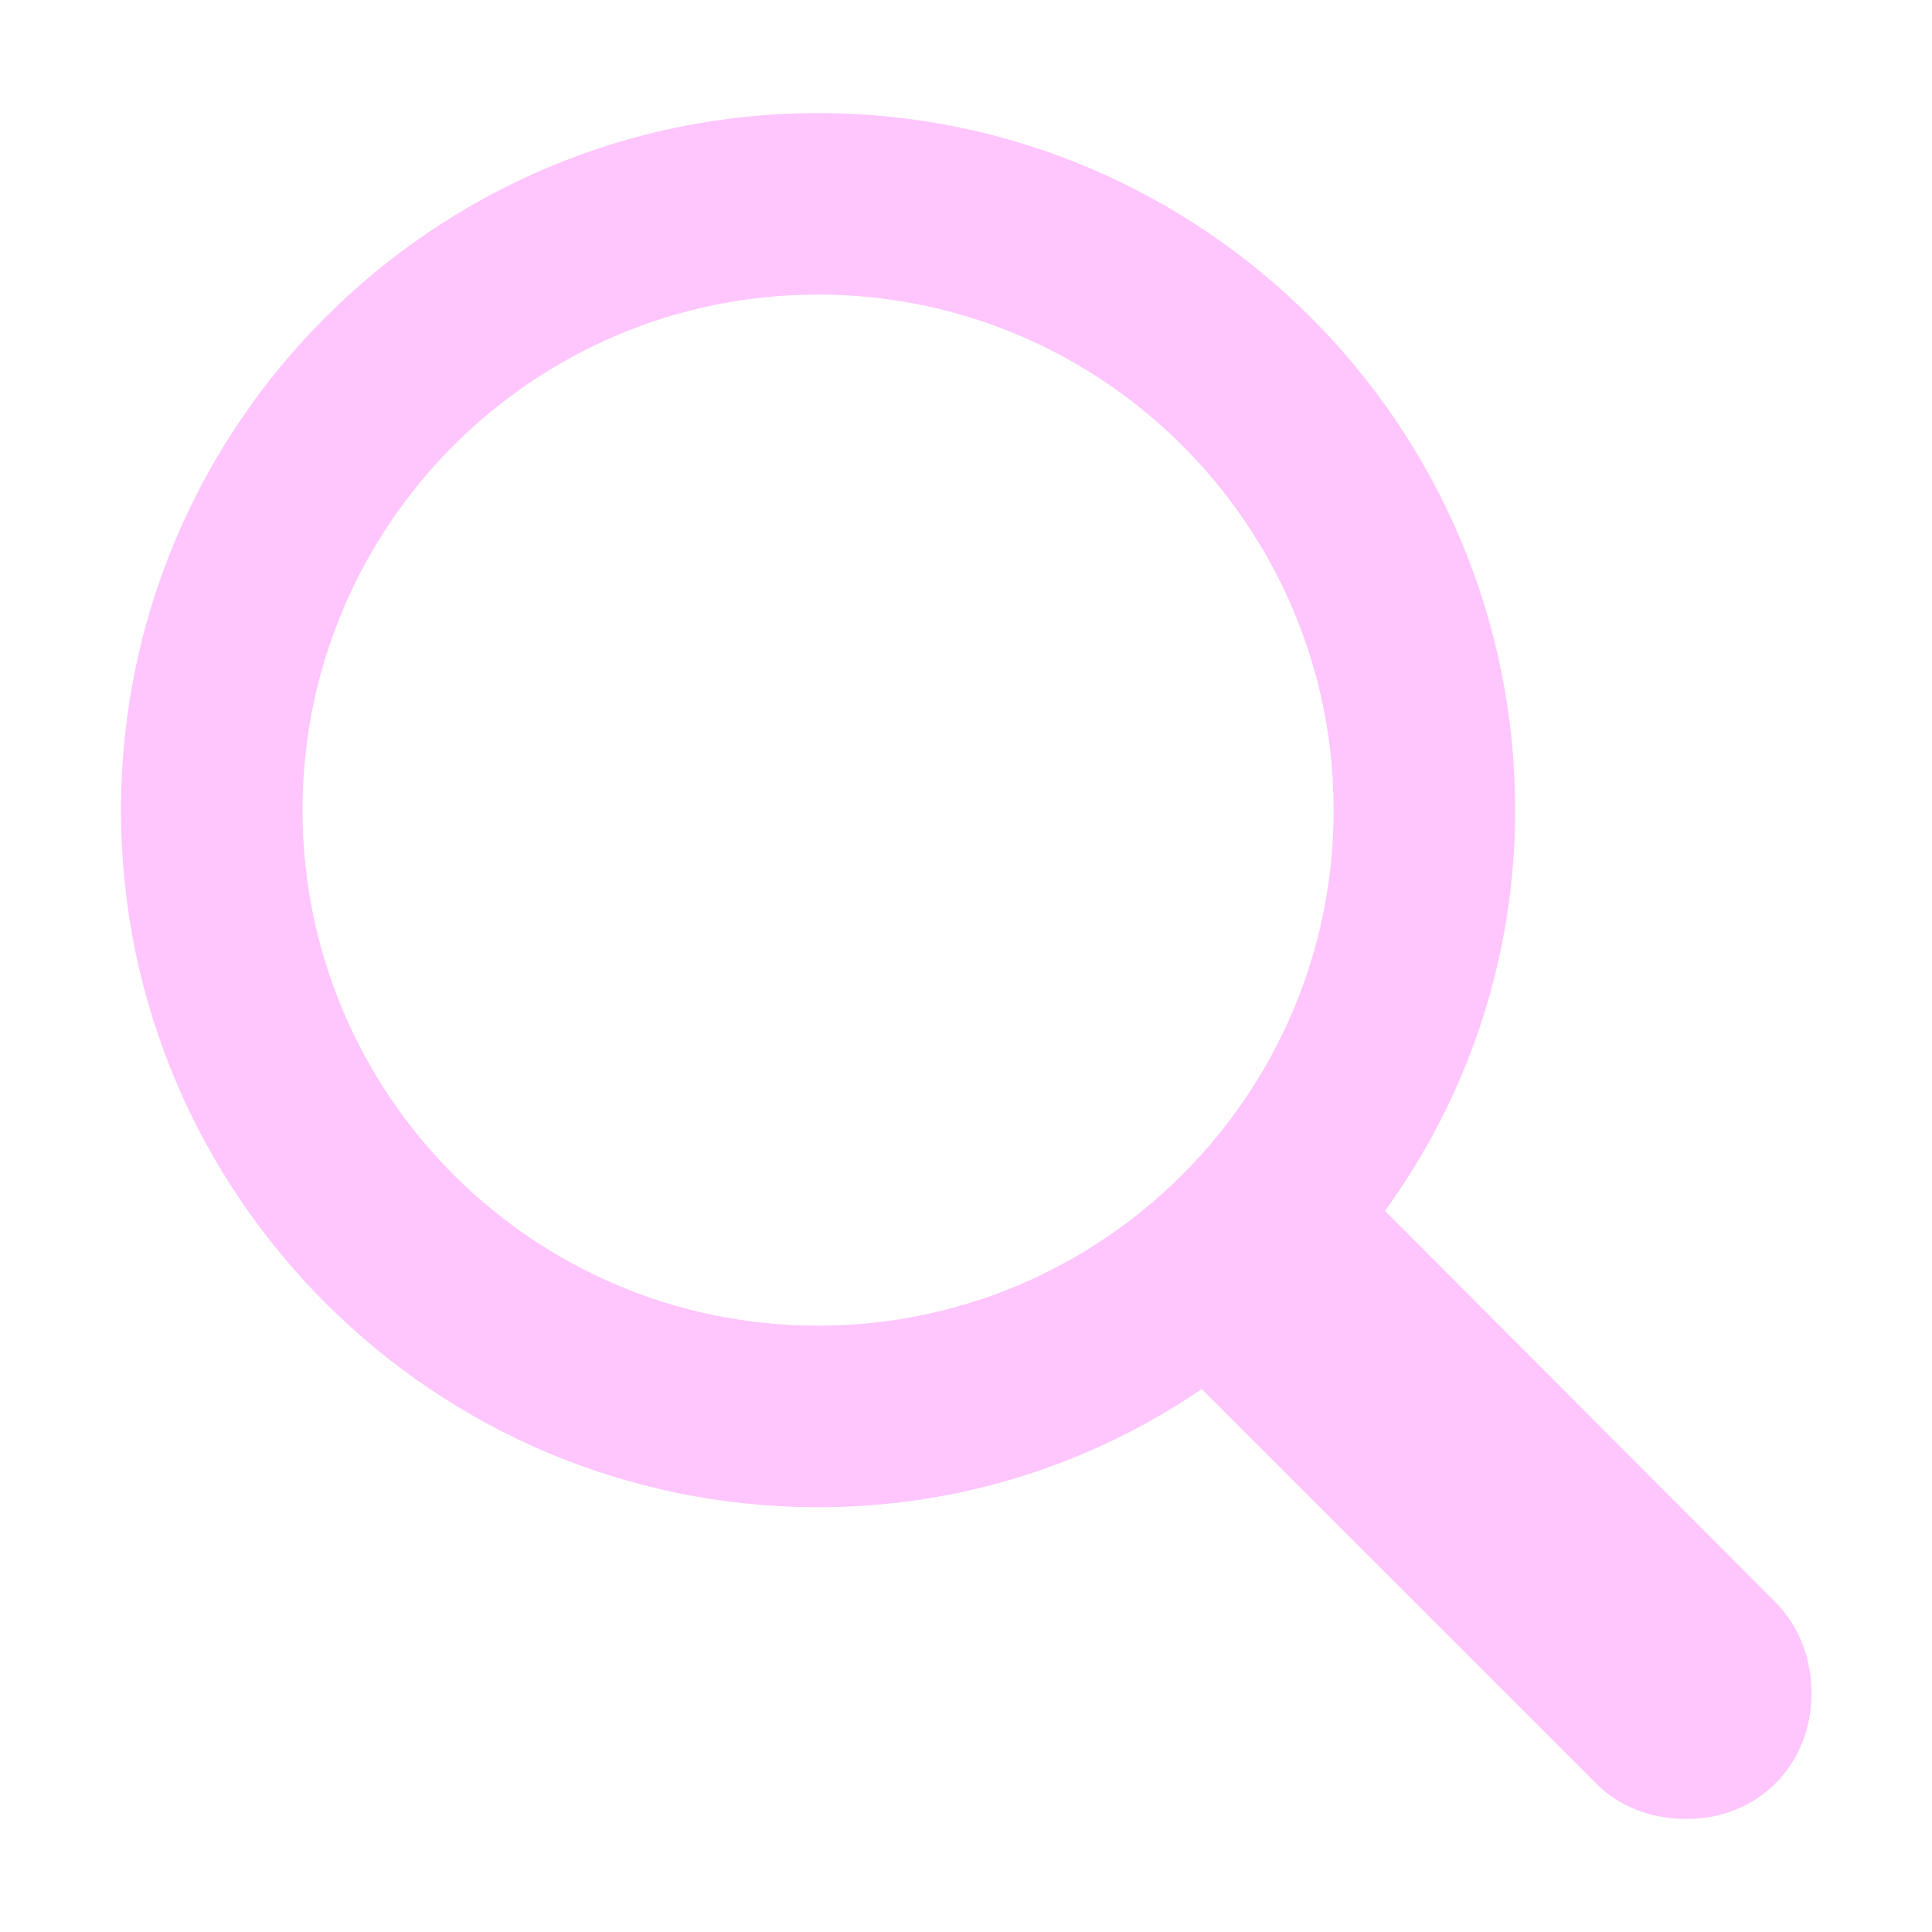
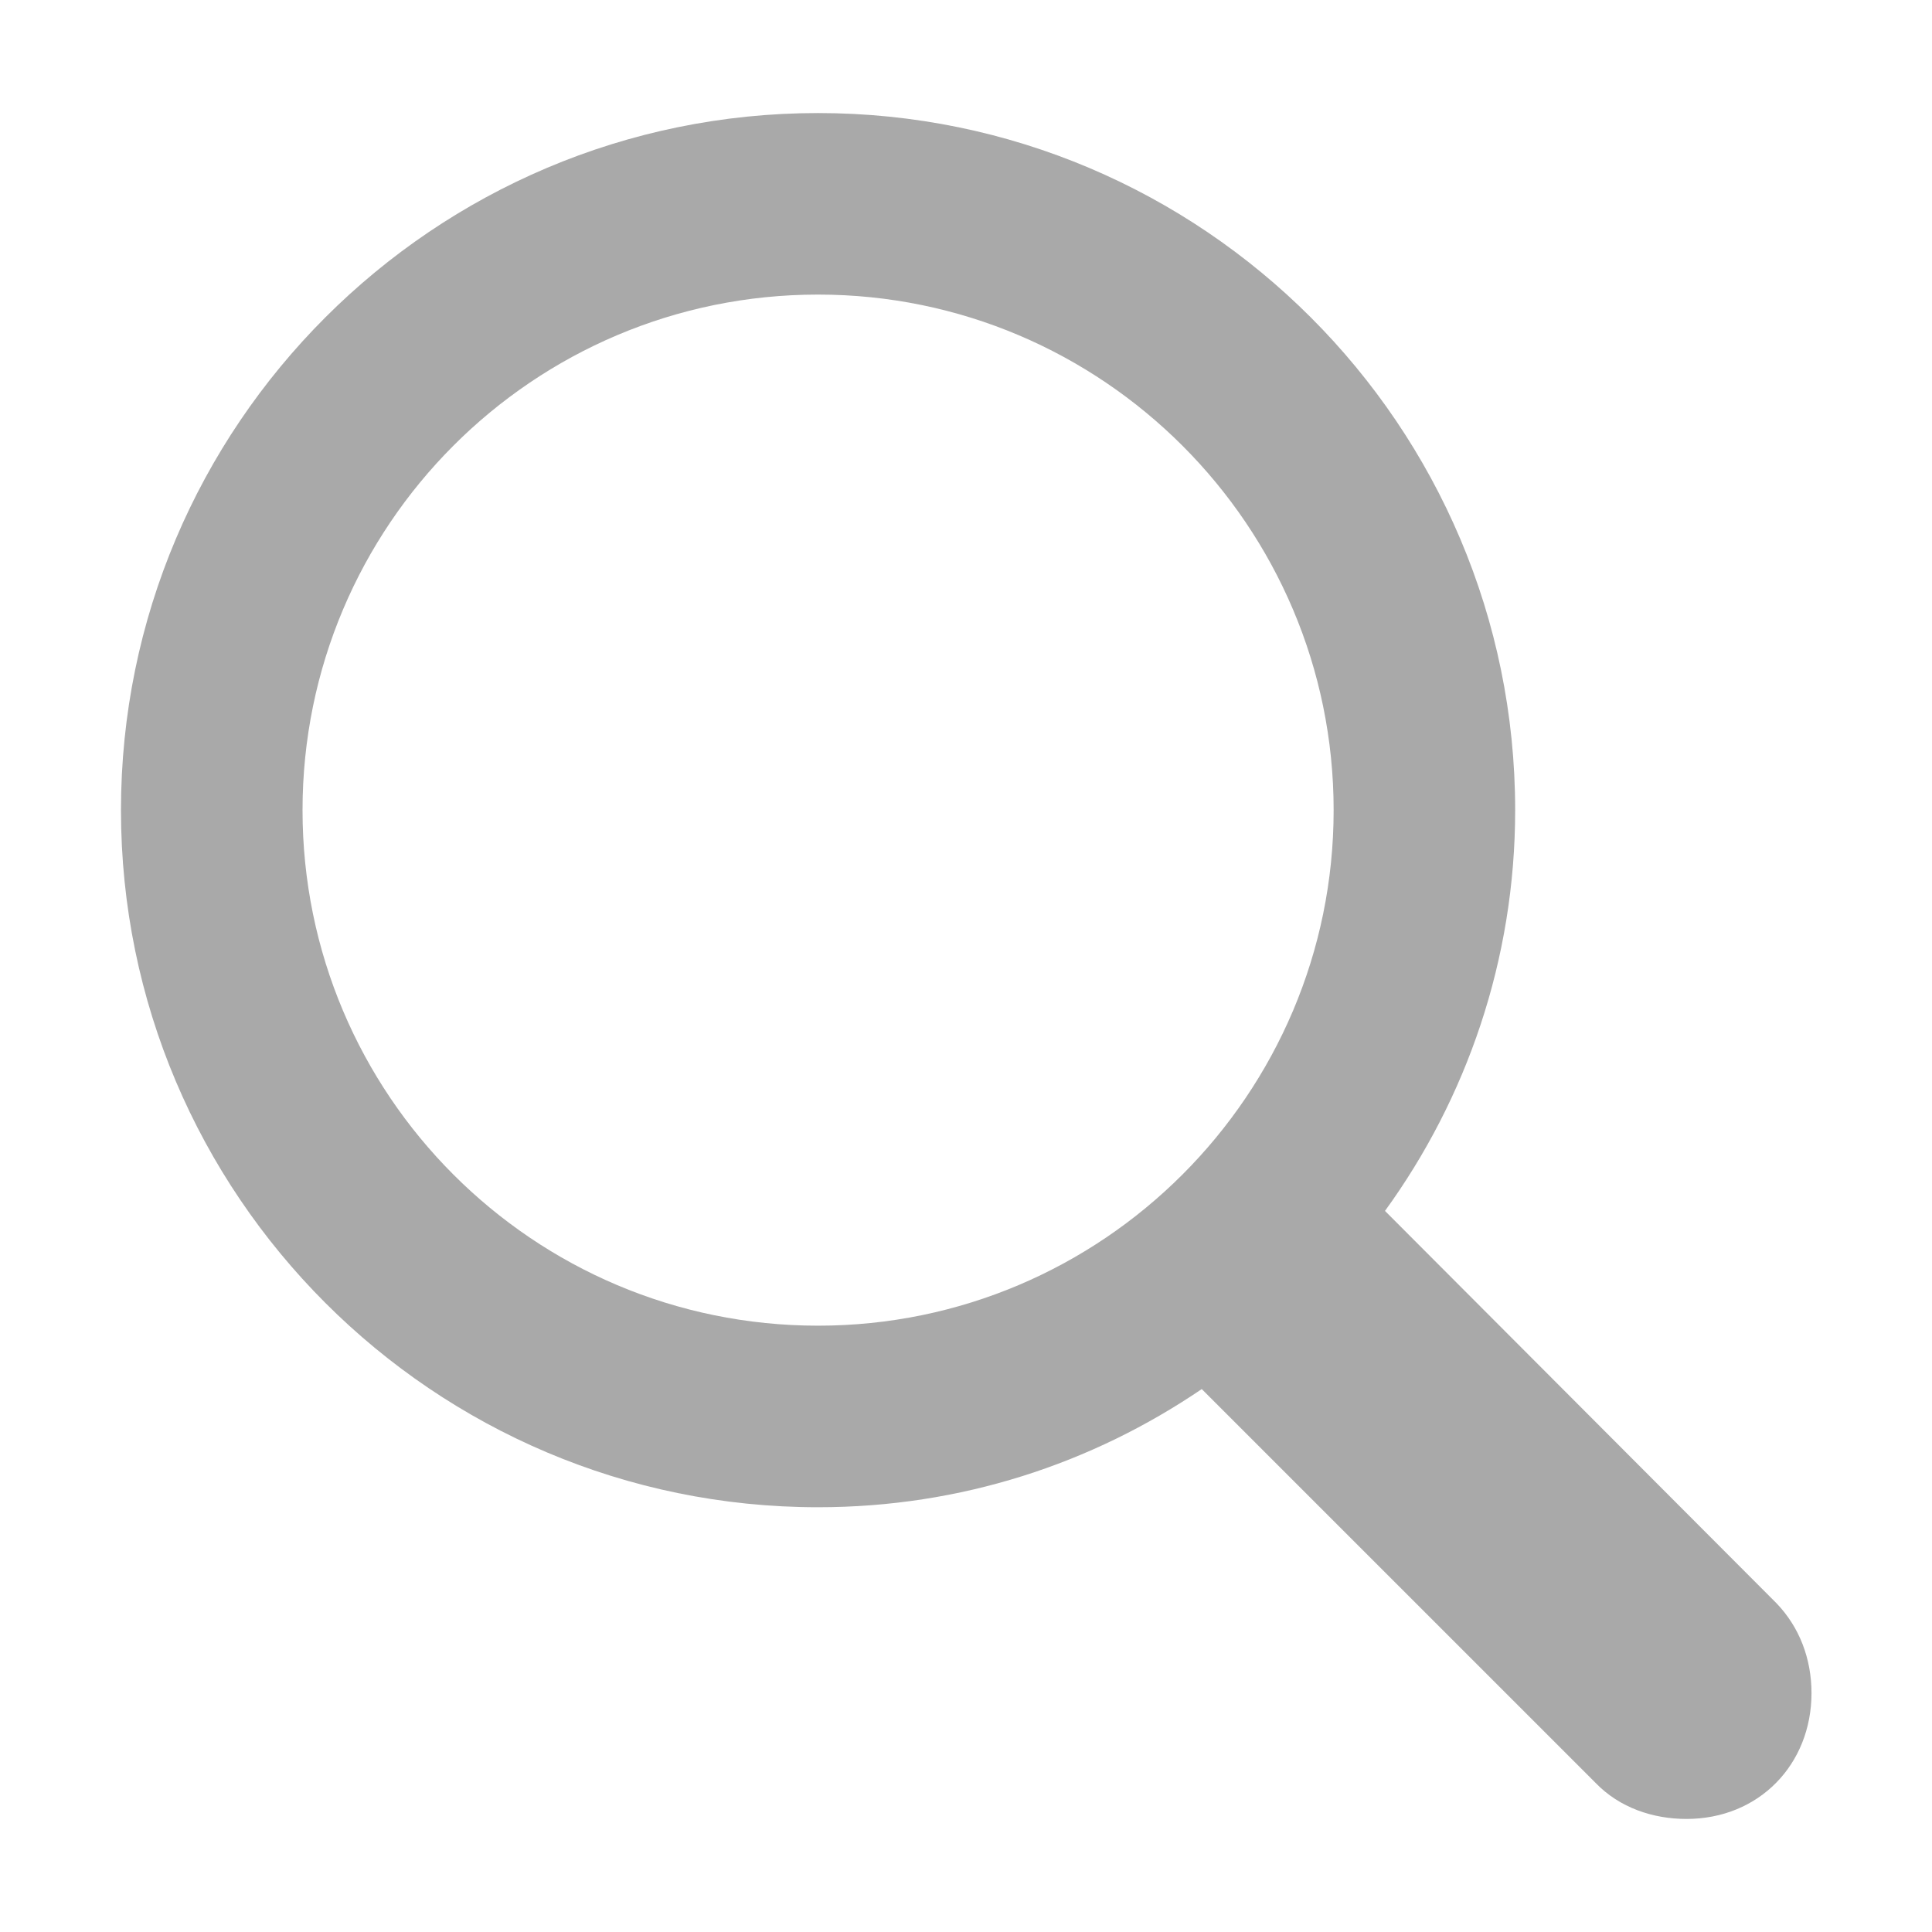
<svg xmlns="http://www.w3.org/2000/svg" width="100%" height="100%" viewBox="0 0 24 24" version="1.1" xml:space="preserve" style="fill-rule:evenodd;clip-rule:evenodd;stroke-linejoin:round;stroke-miterlimit:2;">
  <g transform="matrix(1,0,0,1,-530,0)">
    <g id="Artboard15" transform="matrix(1.14286,0,0,0.827586,-298.952,0)">
      <rect x="725.333" y="0" width="21" height="29" style="fill:none;" />
      <g transform="matrix(0.381277,0,0,0.526525,521.299,17.4627)">
-         <path d="M538.577,-10.07C538.577,0.892 547.488,9.803 558.45,9.803C562.527,9.803 566.263,8.558 569.388,6.434L580.618,17.664C581.302,18.372 582.254,18.689 583.206,18.689C585.281,18.689 586.771,17.127 586.771,15.101C586.771,14.124 586.429,13.221 585.77,12.537L574.612,1.355C576.932,-1.843 578.323,-5.798 578.323,-10.07C578.323,-21.032 569.412,-29.943 558.45,-29.943C547.488,-29.943 538.577,-21.032 538.577,-10.07ZM543.753,-10.07C543.753,-18.176 550.32,-24.768 558.45,-24.768C566.556,-24.768 573.148,-18.176 573.148,-10.07C573.148,-1.965 566.556,4.627 558.45,4.627C550.32,4.627 543.753,-1.965 543.753,-10.07Z" style="fill:rgb(255,198,253);fill-rule:nonzero;" />
+         <path d="M538.577,-10.07C538.577,0.892 547.488,9.803 558.45,9.803C562.527,9.803 566.263,8.558 569.388,6.434L580.618,17.664C581.302,18.372 582.254,18.689 583.206,18.689C585.281,18.689 586.771,17.127 586.771,15.101C586.771,14.124 586.429,13.221 585.77,12.537L574.612,1.355C576.932,-1.843 578.323,-5.798 578.323,-10.07C578.323,-21.032 569.412,-29.943 558.45,-29.943C547.488,-29.943 538.577,-21.032 538.577,-10.07ZM543.753,-10.07C543.753,-18.176 550.32,-24.768 558.45,-24.768C566.556,-24.768 573.148,-18.176 573.148,-10.07C573.148,-1.965 566.556,4.627 558.45,4.627C550.32,4.627 543.753,-1.965 543.753,-10.07Z" style="fill:rgb(169,169,169);fill-rule:nonzero;" />
      </g>
    </g>
  </g>
</svg>
